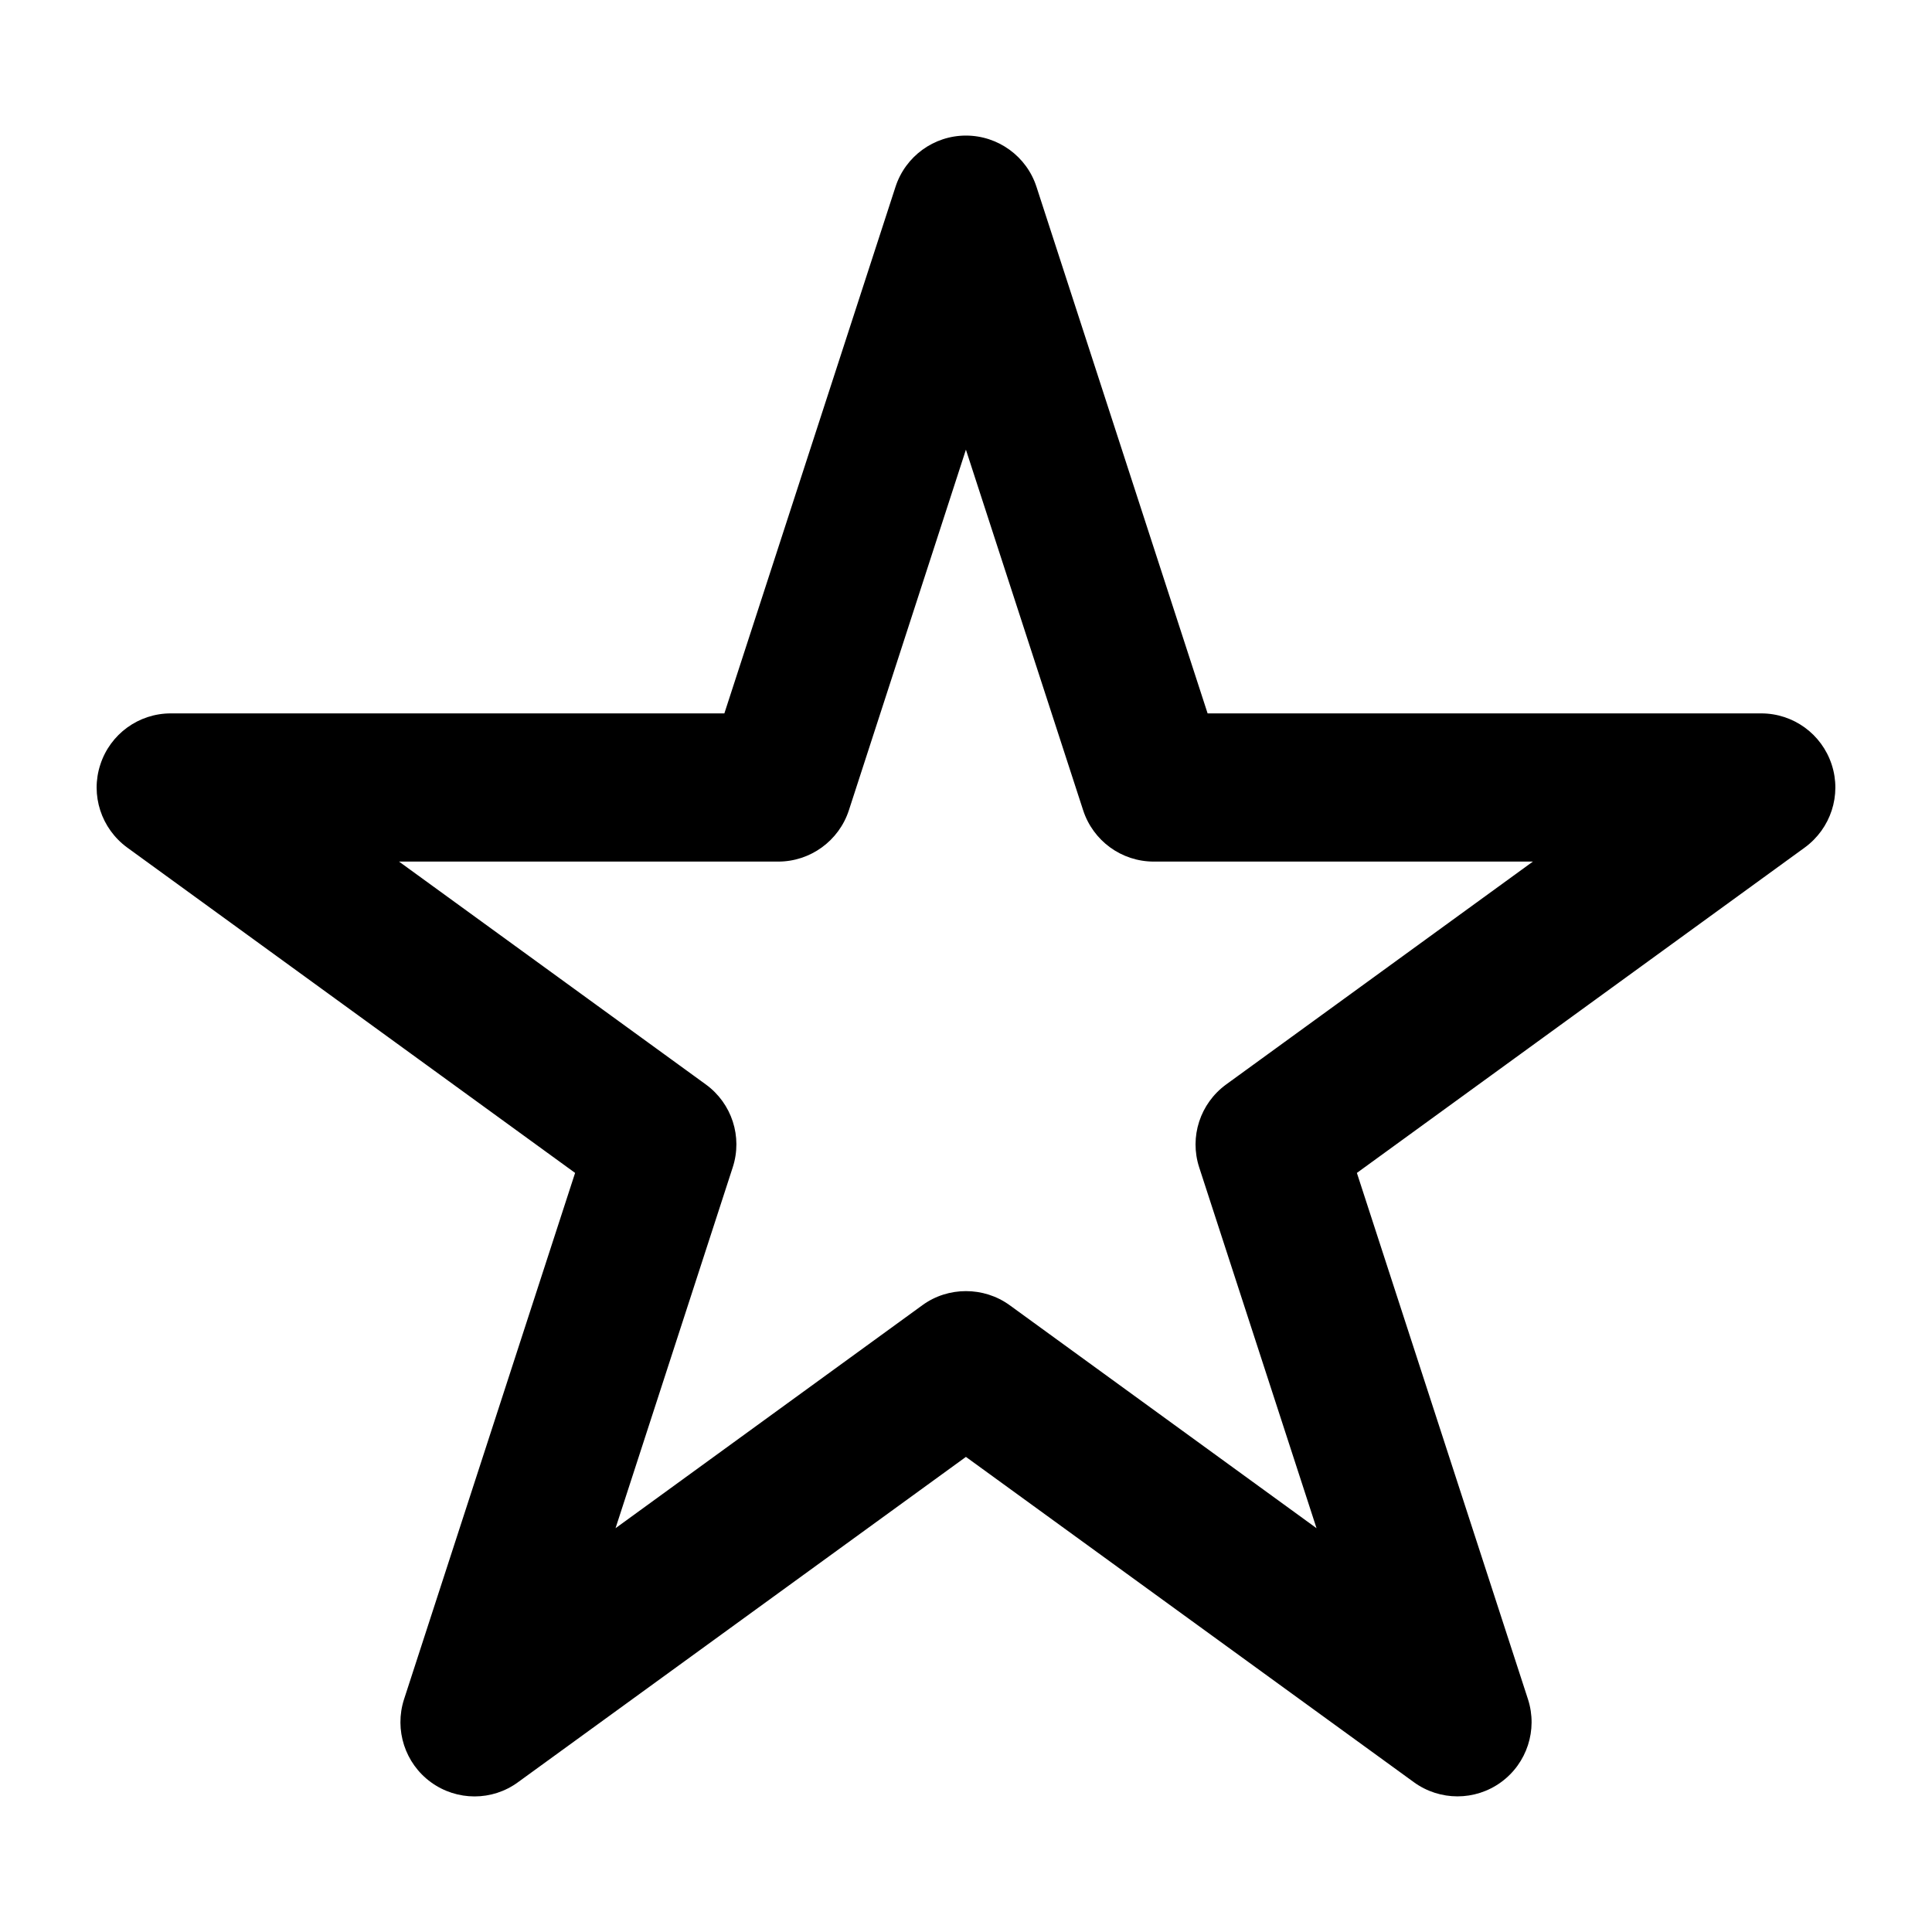
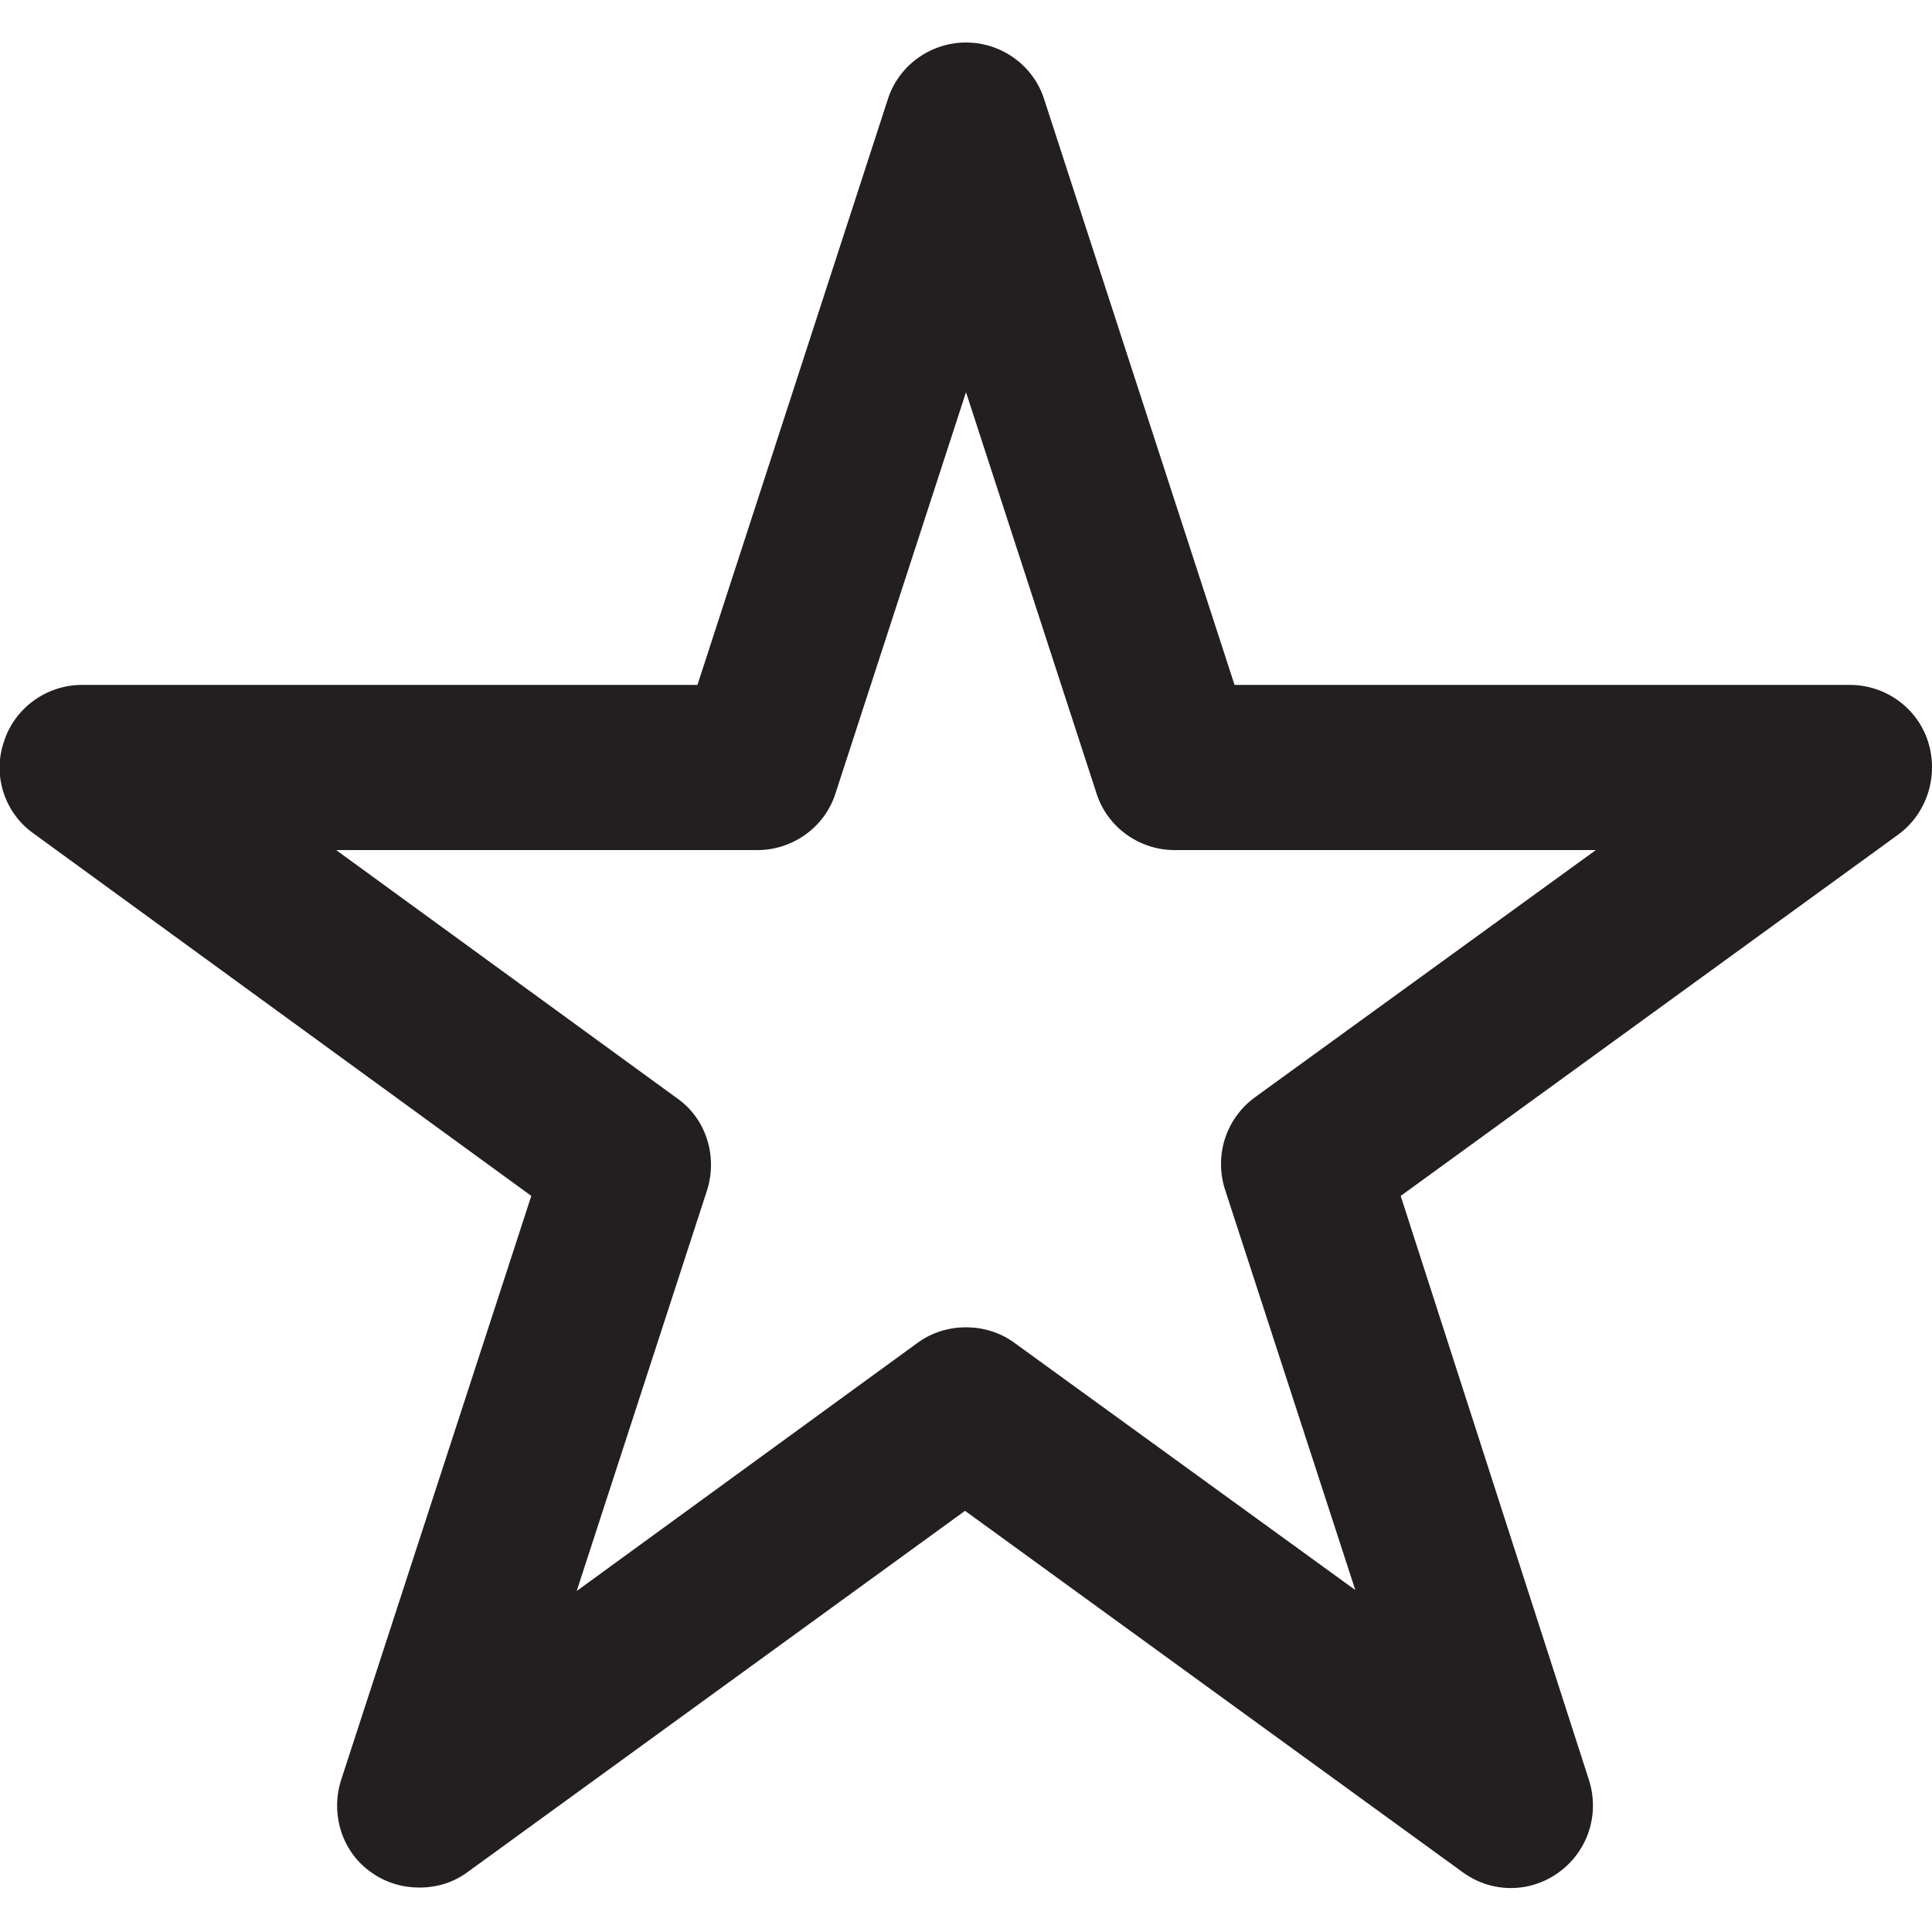
- <svg xmlns="http://www.w3.org/2000/svg" version="1.1" id="Layer_2" x="0px" y="0px" width="228px" height="228px" viewBox="0 0 228 228" enable-background="new 0 0 228 228" xml:space="preserve">
-   <path d="M216.164,90.233c-1.177-3.613-4.533-6.044-8.319-6.044h-65.332L122.32,22.053c-1.162-3.6-4.533-6.053-8.329-6.053  c-3.785,0-7.146,2.453-8.312,6.053L85.484,84.189H20.152c-3.784,0-7.142,2.431-8.313,6.044c-1.181,3.595,0.102,7.543,3.176,9.791  l52.854,38.394l-20.188,62.12c-1.164,3.611,0.116,7.562,3.174,9.786c1.531,1.115,3.341,1.676,5.148,1.676  c1.807,0,3.606-0.561,5.127-1.676l52.861-38.392l52.867,38.392c3.066,2.226,7.22,2.226,10.28,0c3.062-2.225,4.35-6.175,3.184-9.786  l-20.193-62.12l52.849-38.394C216.058,97.776,217.34,93.828,216.164,90.233z M144.693,127.986c-3.063,2.236-4.348,6.174-3.173,9.781  l13.847,42.58l-36.217-26.32c-1.54-1.114-3.352-1.659-5.159-1.659c-1.793,0-3.607,0.545-5.133,1.659l-36.217,26.32l13.829-42.58  c1.178-3.607-0.098-7.545-3.165-9.781l-36.215-26.308h44.75c3.791,0,7.16-2.448,8.336-6.049l13.814-42.563l13.837,42.563  c1.175,3.601,4.527,6.049,8.334,6.049H180.9L144.693,127.986z" />
+ <svg xmlns="http://www.w3.org/2000/svg" version="1.1" id="Layer_1" x="0px" y="0px" viewBox="0 0 200 200" enable-background="new 0 0 200 200" xml:space="preserve">
+   <path fill="#231F20" d="M199.6,76.8c-1.1-3.5-4.4-5.9-8.1-5.9h-63.7l-19.7-60.6c-1.1-3.5-4.4-5.9-8.1-5.9c-3.7,0-7,2.4-8.1,5.9  L72.2,70.9H8.5c-3.7,0-7,2.4-8.1,5.9c-1.2,3.5,0.1,7.4,3.1,9.5L55,123.8l-19.7,60.5c-1.1,3.5,0.1,7.4,3.1,9.5c1.5,1.1,3.3,1.6,5,1.6  c1.8,0,3.5-0.5,5-1.6l51.5-37.4l51.5,37.4c3,2.2,7,2.2,10,0c3-2.2,4.2-6,3.1-9.5L145,123.8l51.5-37.4  C199.5,84.2,200.7,80.3,199.6,76.8z M129.9,113.6c-3,2.2-4.2,6-3.1,9.5l13.5,41.5L105,139c-1.5-1.1-3.3-1.6-5-1.6  c-1.7,0-3.5,0.5-5,1.6l-35.3,25.7l13.5-41.5c1.1-3.5-0.1-7.4-3.1-9.5L34.8,88h43.6c3.7,0,7-2.4,8.1-5.9L100,40.6l13.5,41.5  c1.1,3.5,4.4,5.9,8.1,5.9h43.6L129.9,113.6z" />
</svg>
